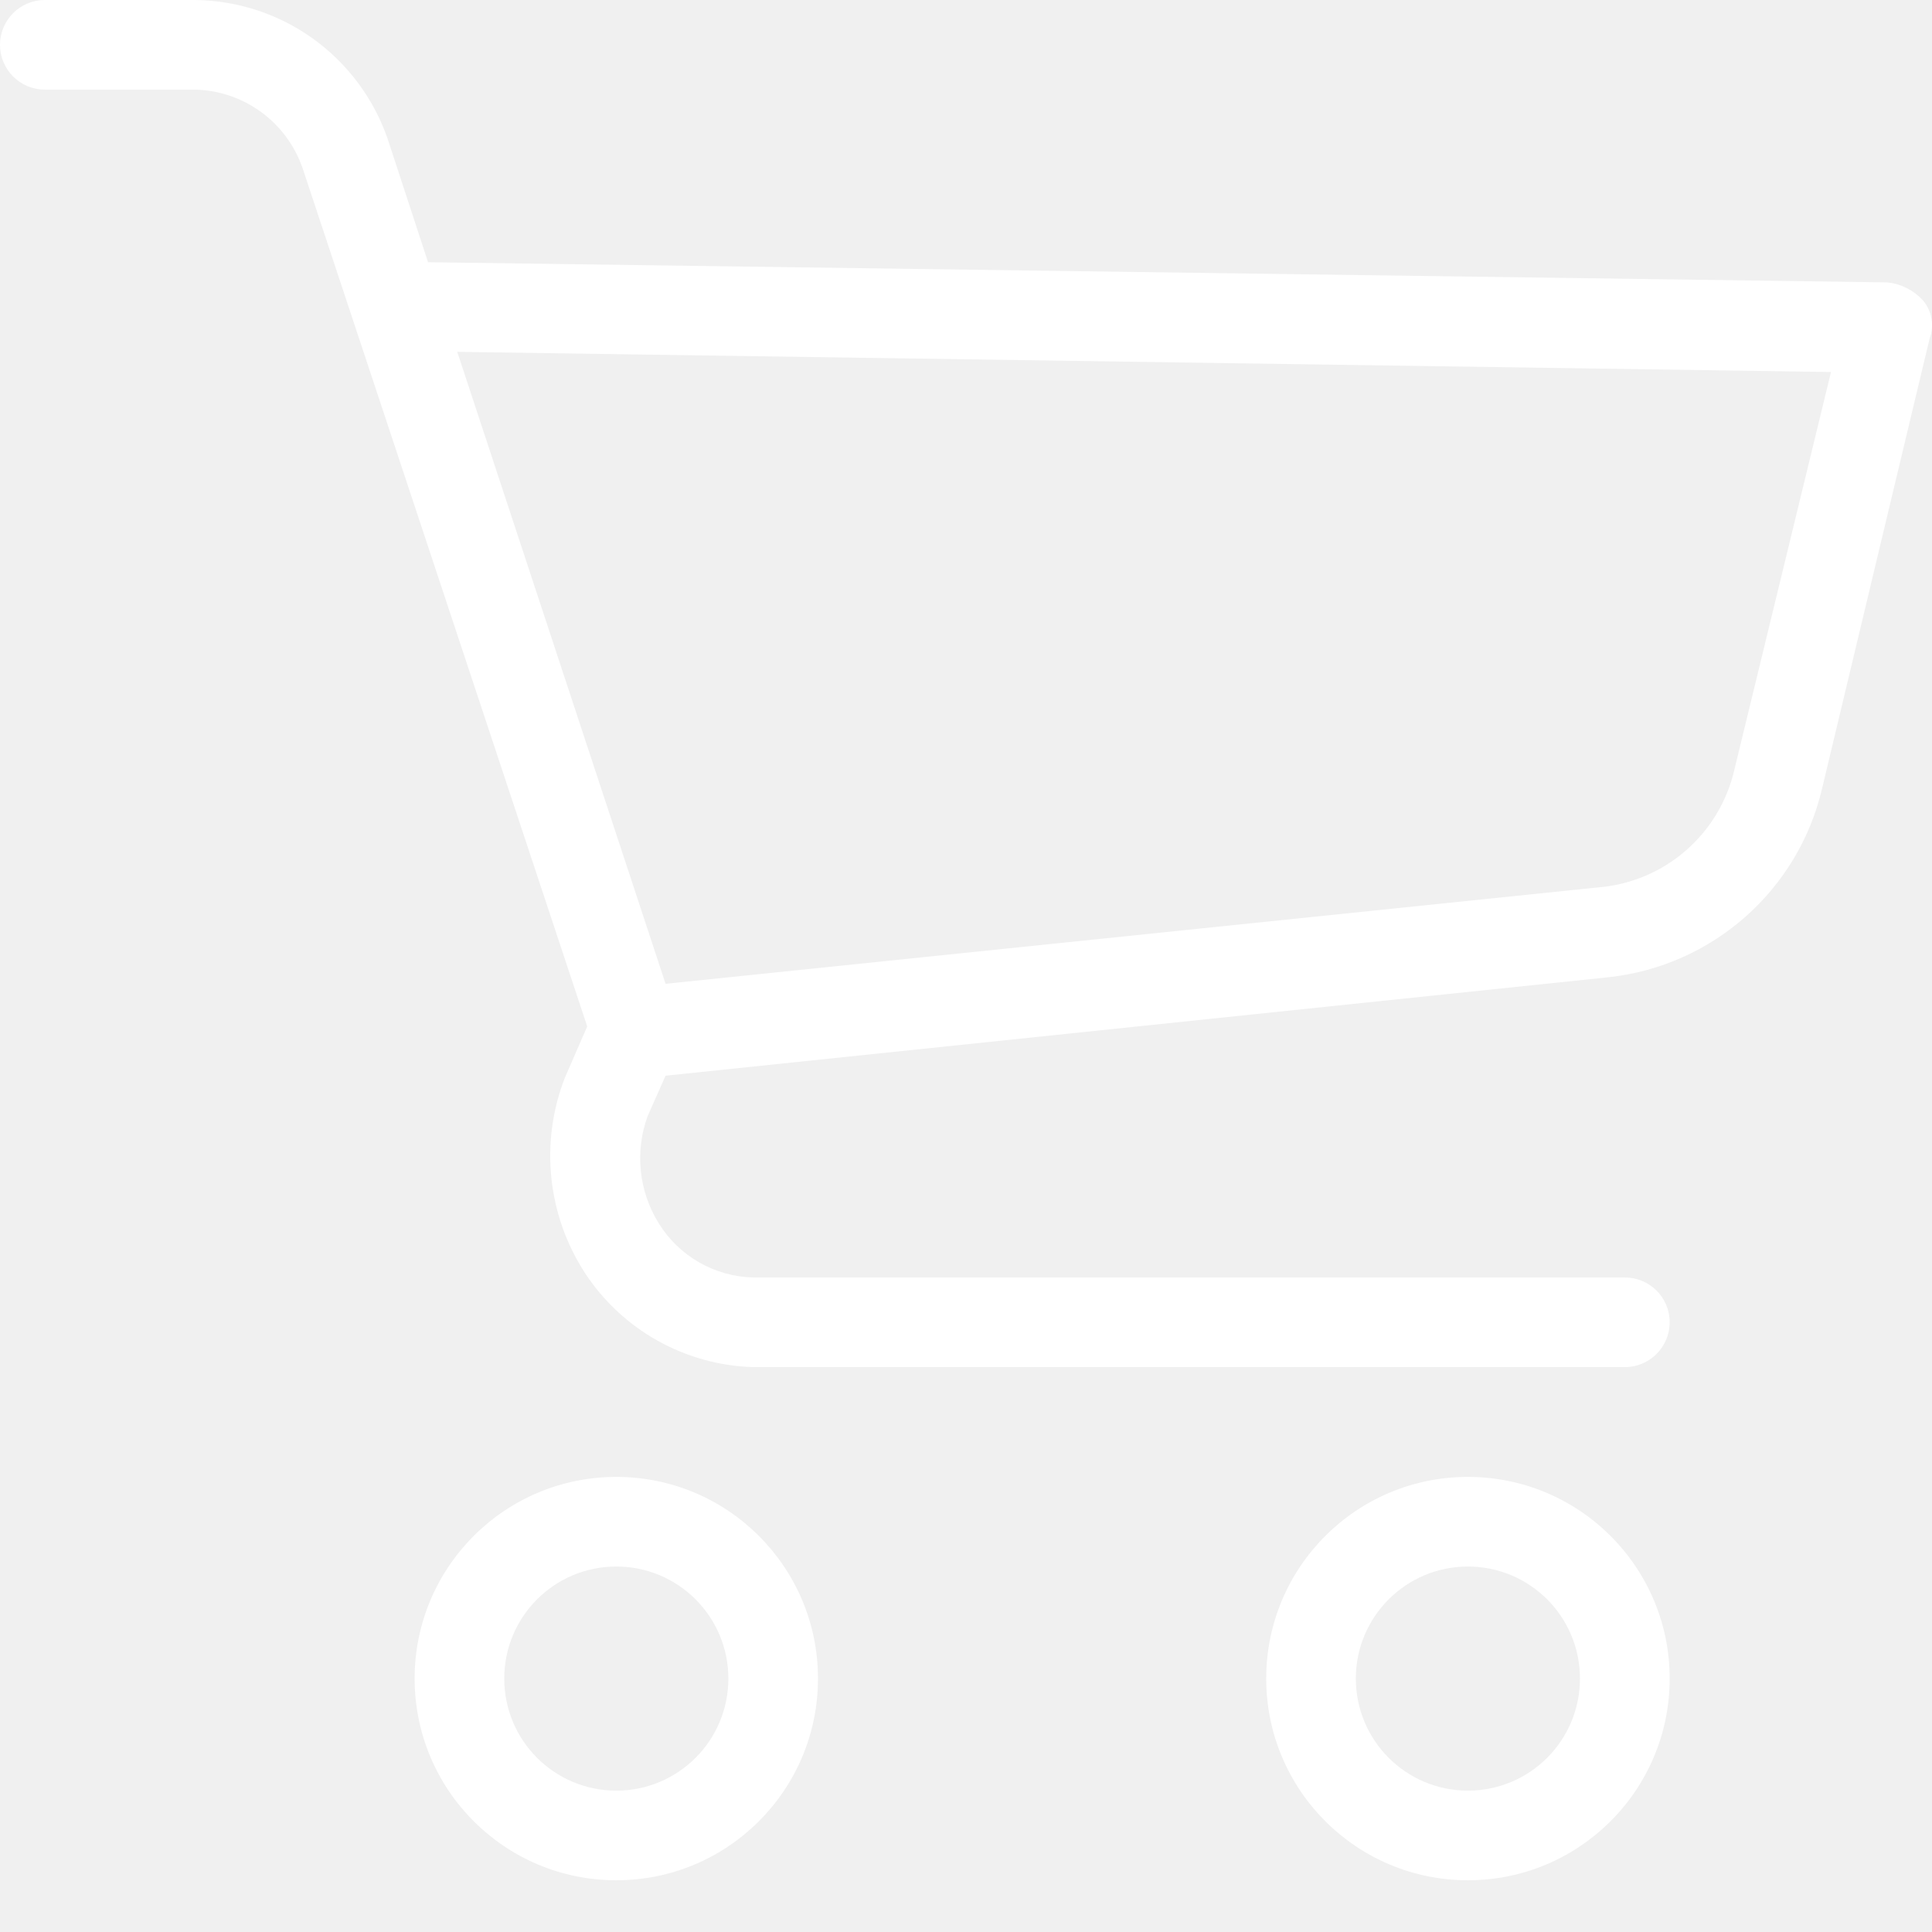
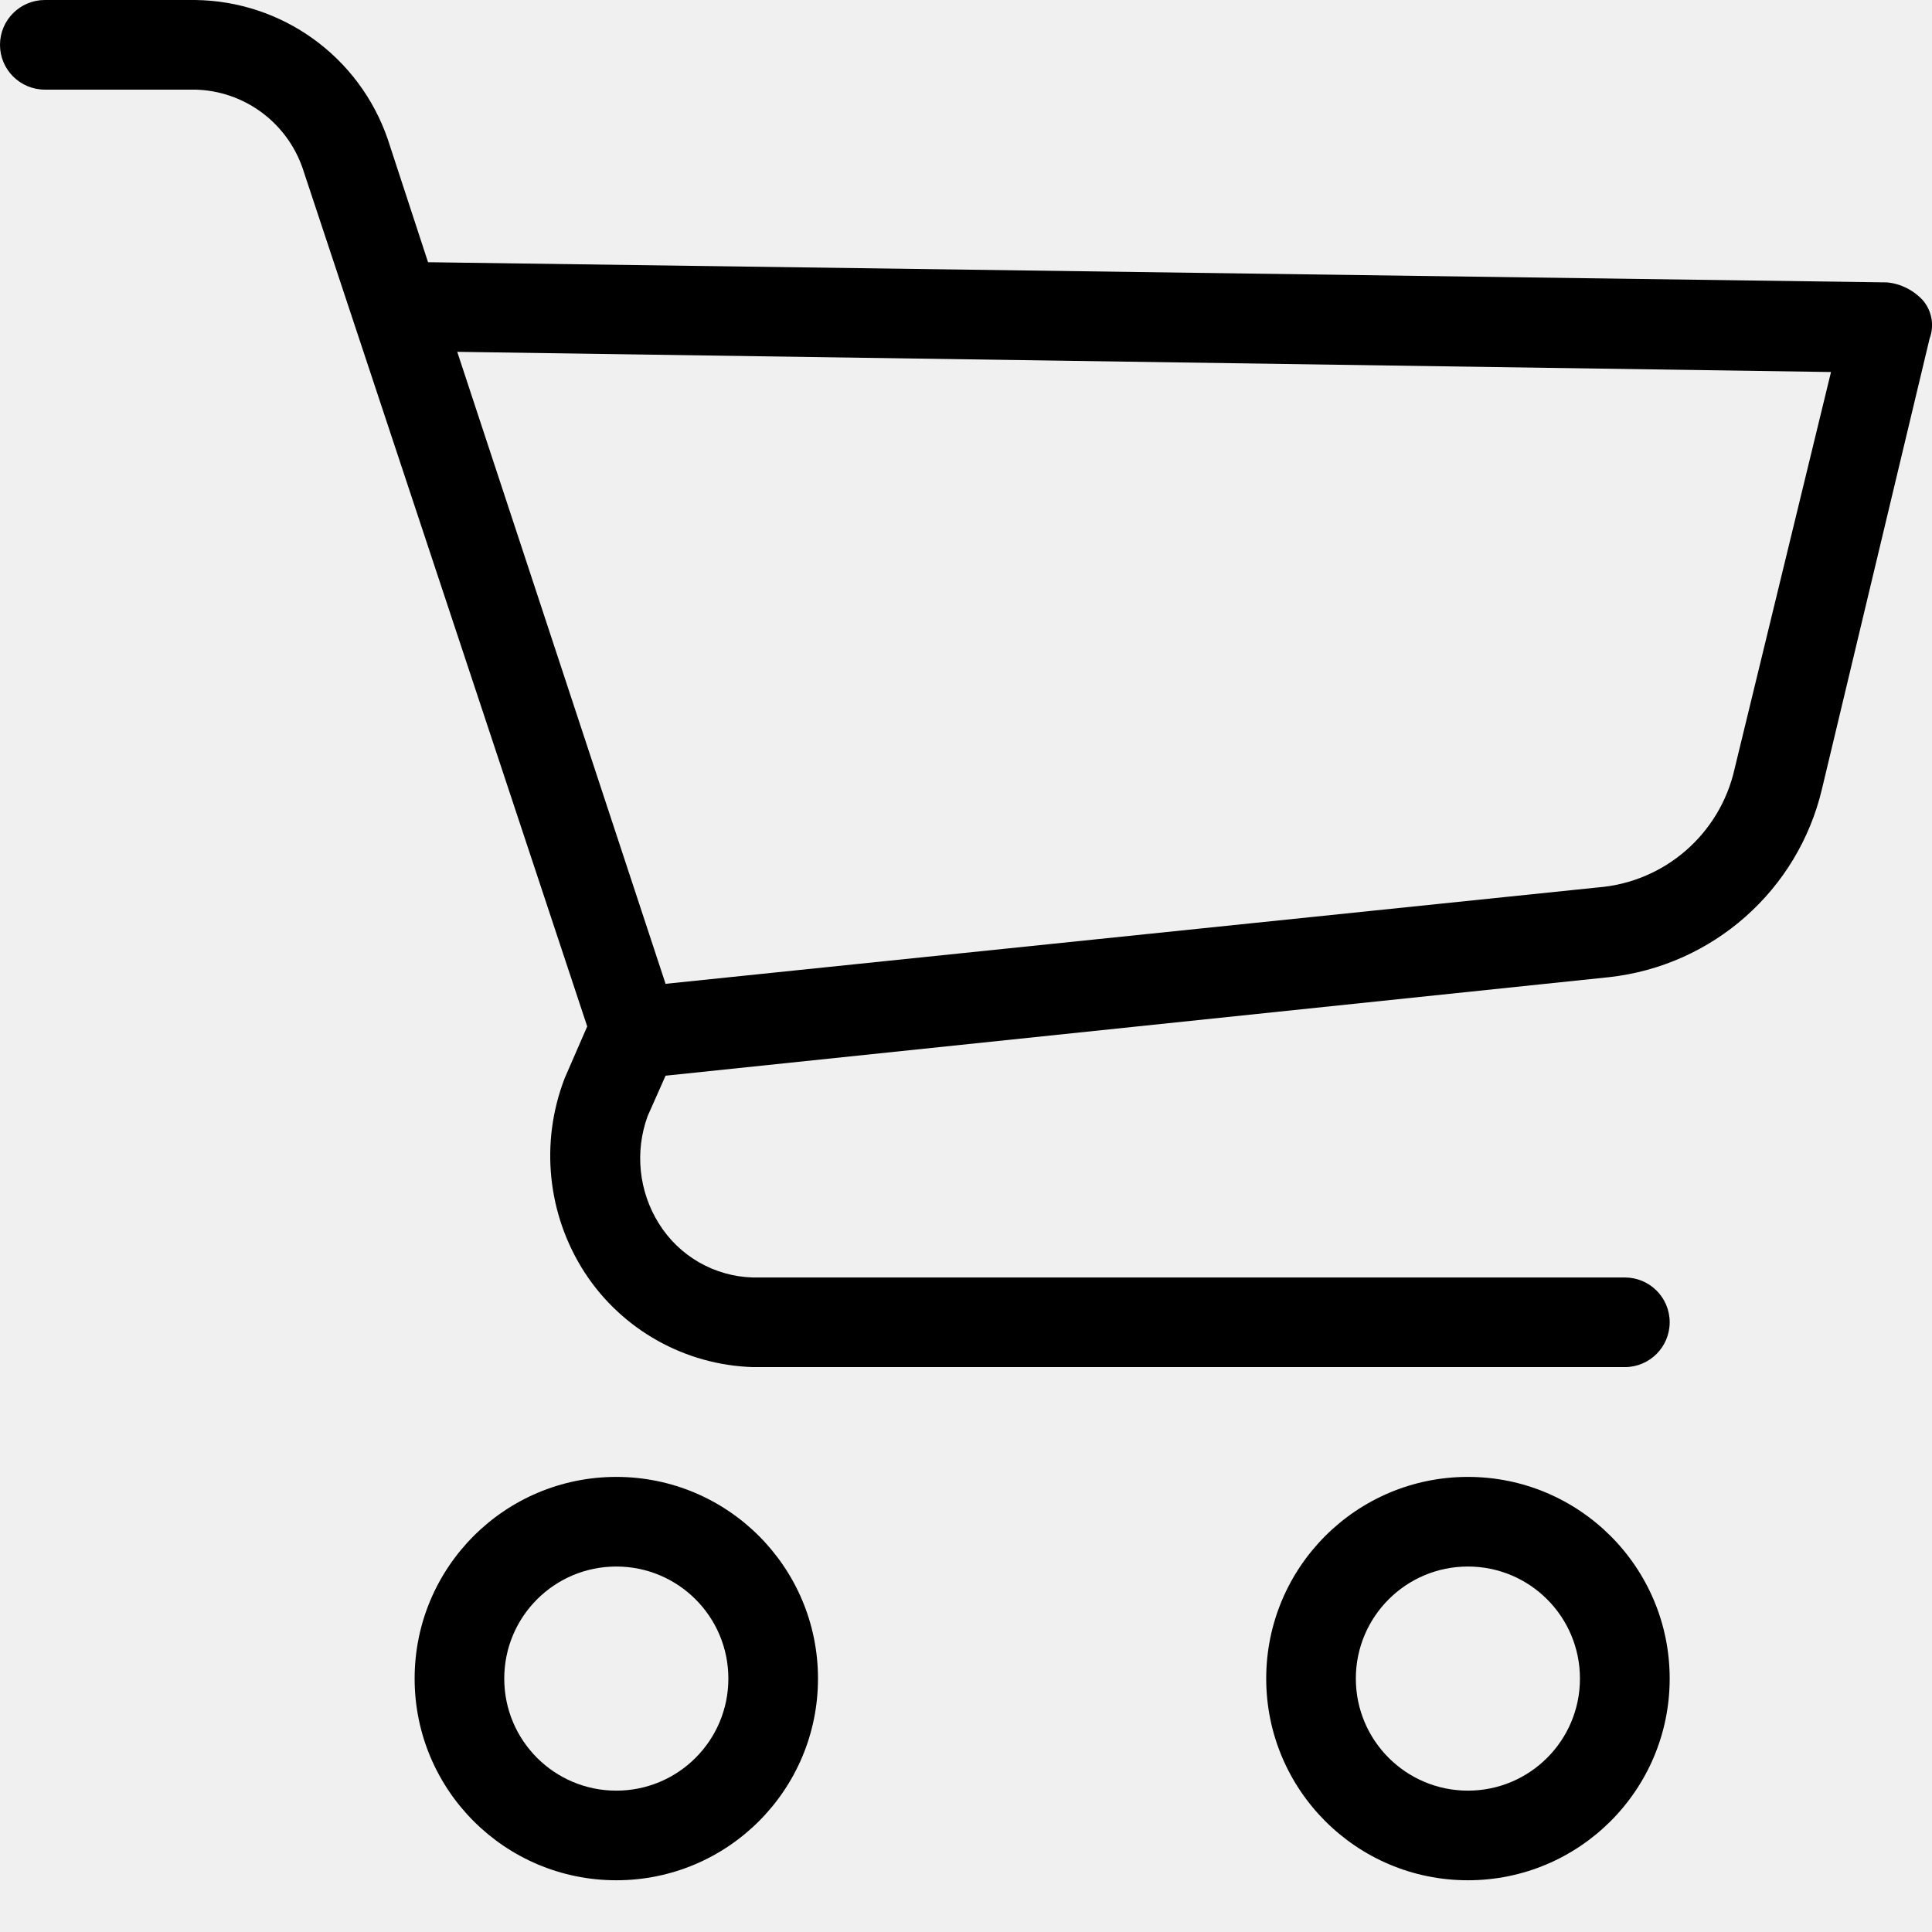
- <svg xmlns="http://www.w3.org/2000/svg" width="18" height="18" viewBox="0 0 18 18" fill="none">
-   <path d="M5.742 13.76C4.704 13.76 3.863 14.601 3.863 15.639C3.863 16.677 4.704 17.518 5.742 17.518C6.78 17.518 7.621 16.677 7.621 15.639C7.621 14.601 6.78 13.76 5.742 13.76ZM5.742 16.683C5.165 16.683 4.698 16.216 4.698 15.639C4.698 15.062 5.165 14.595 5.742 14.595C6.319 14.595 6.786 15.062 6.786 15.639C6.786 16.216 6.319 16.683 5.742 16.683Z" fill="white" />
-   <path d="M13.676 13.76C12.638 13.76 11.797 14.601 11.797 15.639C11.797 16.677 12.639 17.518 13.676 17.518C14.714 17.518 15.556 16.677 15.556 15.639C15.556 14.601 14.714 13.76 13.676 13.76ZM13.676 16.683C13.1 16.683 12.632 16.216 12.632 15.639C12.632 15.062 13.1 14.595 13.676 14.595C14.253 14.595 14.72 15.062 14.72 15.639C14.72 16.216 14.253 16.683 13.676 16.683Z" fill="white" />
-   <path d="M17.915 2.798C17.828 2.703 17.709 2.643 17.581 2.631L3.988 2.443L3.612 1.295C3.347 0.527 2.629 0.009 1.817 0H0.418C0.187 0 0 0.187 0 0.418C0 0.648 0.187 0.835 0.418 0.835H1.817C2.271 0.845 2.67 1.137 2.819 1.566L5.471 9.563L5.262 10.043C5.029 10.644 5.099 11.32 5.45 11.86C5.797 12.39 6.382 12.718 7.016 12.737H15.138C15.369 12.737 15.556 12.55 15.556 12.319C15.556 12.088 15.369 11.902 15.138 11.902H7.016C6.658 11.893 6.328 11.704 6.139 11.4C5.951 11.1 5.913 10.73 6.034 10.398L6.201 10.022L14.992 9.104C15.957 8.997 16.752 8.295 16.975 7.35L17.978 3.153C18.023 3.032 17.999 2.896 17.915 2.798ZM16.161 7.162C16.025 7.77 15.509 8.219 14.887 8.268L6.201 9.166L4.26 3.278L17.059 3.466L16.161 7.162Z" fill="white" />
+ <svg xmlns="http://www.w3.org/2000/svg" width="18" height="18" viewBox="0 0 18 18" fill="black">
+   <path d="M5.742 13.76C4.704 13.76 3.863 14.601 3.863 15.639C3.863 16.677 4.704 17.518 5.742 17.518C6.78 17.518 7.621 16.677 7.621 15.639C7.621 14.601 6.78 13.76 5.742 13.76ZM5.742 16.683C5.165 16.683 4.698 16.216 4.698 15.639C4.698 15.062 5.165 14.595 5.742 14.595C6.319 14.595 6.786 15.062 6.786 15.639C6.786 16.216 6.319 16.683 5.742 16.683Z" />
+   <path d="M13.676 13.76C12.638 13.76 11.797 14.601 11.797 15.639C11.797 16.677 12.639 17.518 13.676 17.518C14.714 17.518 15.556 16.677 15.556 15.639C15.556 14.601 14.714 13.76 13.676 13.76ZM13.676 16.683C13.1 16.683 12.632 16.216 12.632 15.639C12.632 15.062 13.1 14.595 13.676 14.595C14.253 14.595 14.72 15.062 14.72 15.639C14.72 16.216 14.253 16.683 13.676 16.683Z" />
+   <path d="M17.915 2.798C17.828 2.703 17.709 2.643 17.581 2.631L3.988 2.443L3.612 1.295C3.347 0.527 2.629 0.009 1.817 0H0.418C0.187 0 0 0.187 0 0.418C0 0.648 0.187 0.835 0.418 0.835H1.817C2.271 0.845 2.67 1.137 2.819 1.566L5.471 9.563L5.262 10.043C5.029 10.644 5.099 11.32 5.45 11.86C5.797 12.39 6.382 12.718 7.016 12.737H15.138C15.369 12.737 15.556 12.55 15.556 12.319C15.556 12.088 15.369 11.902 15.138 11.902H7.016C6.658 11.893 6.328 11.704 6.139 11.4C5.951 11.1 5.913 10.73 6.034 10.398L6.201 10.022L14.992 9.104C15.957 8.997 16.752 8.295 16.975 7.35L17.978 3.153C18.023 3.032 17.999 2.896 17.915 2.798ZM16.161 7.162C16.025 7.77 15.509 8.219 14.887 8.268L6.201 9.166L4.26 3.278L17.059 3.466L16.161 7.162Z" />
</svg>
